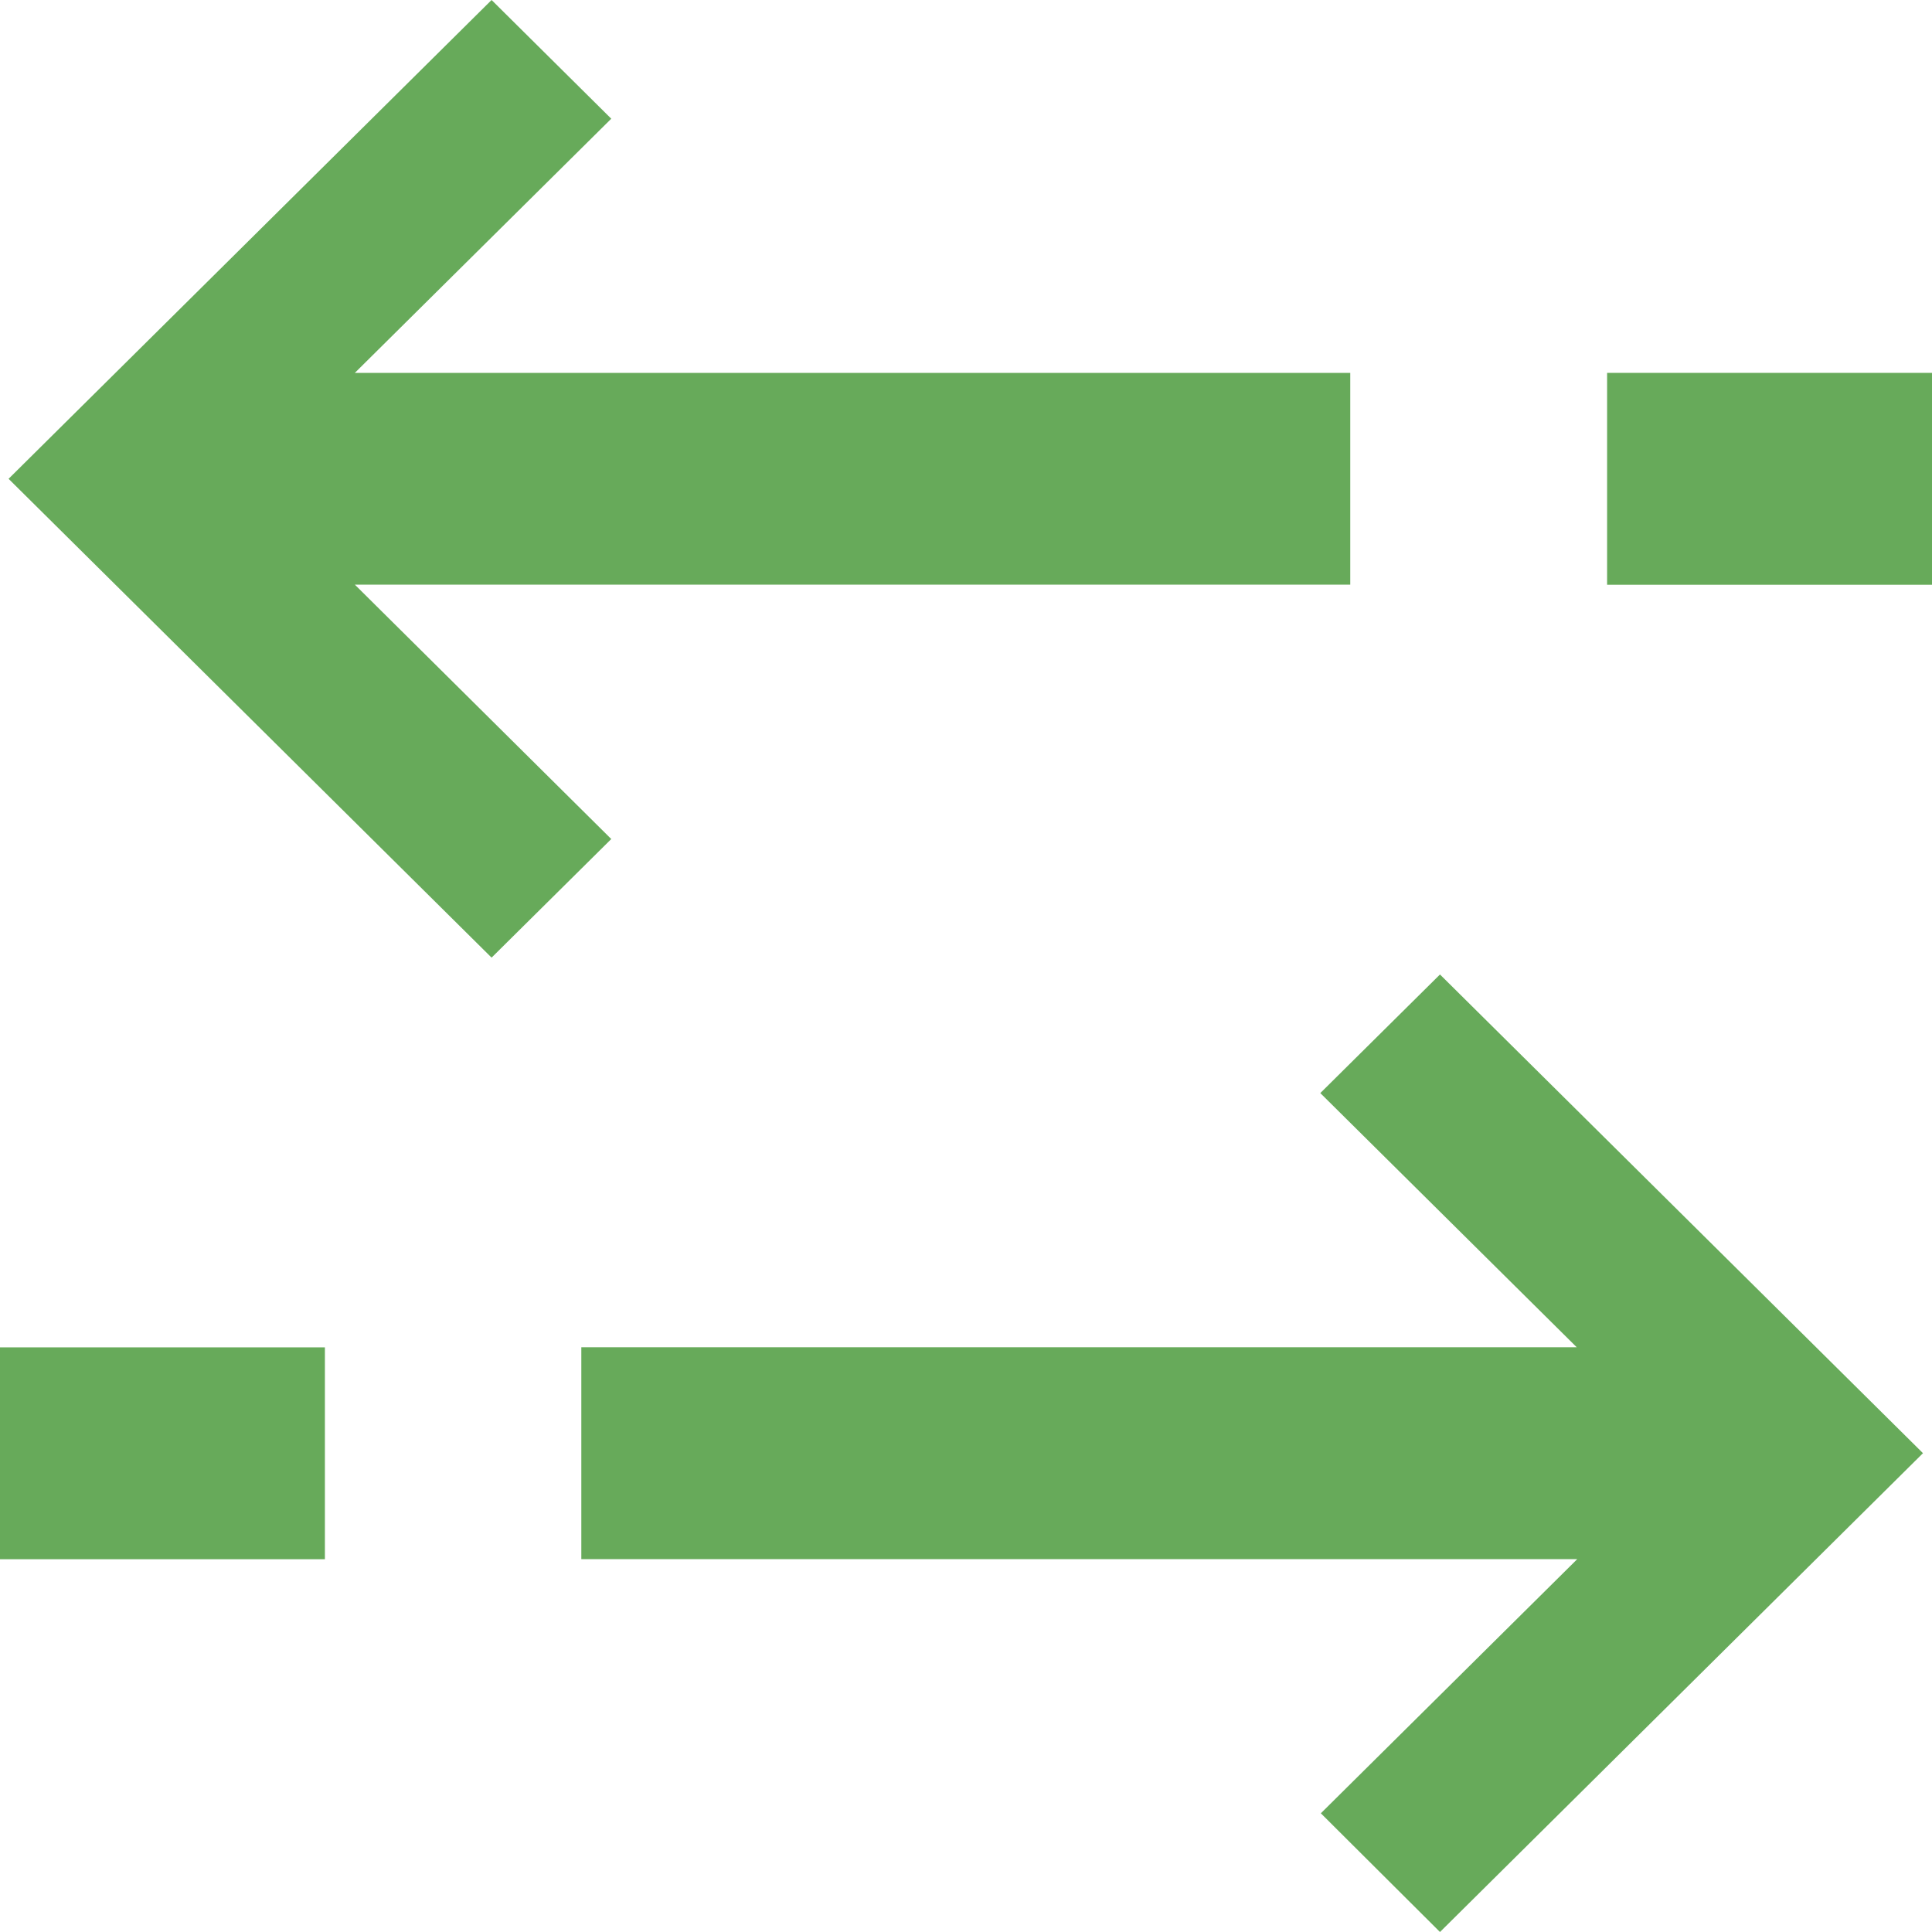
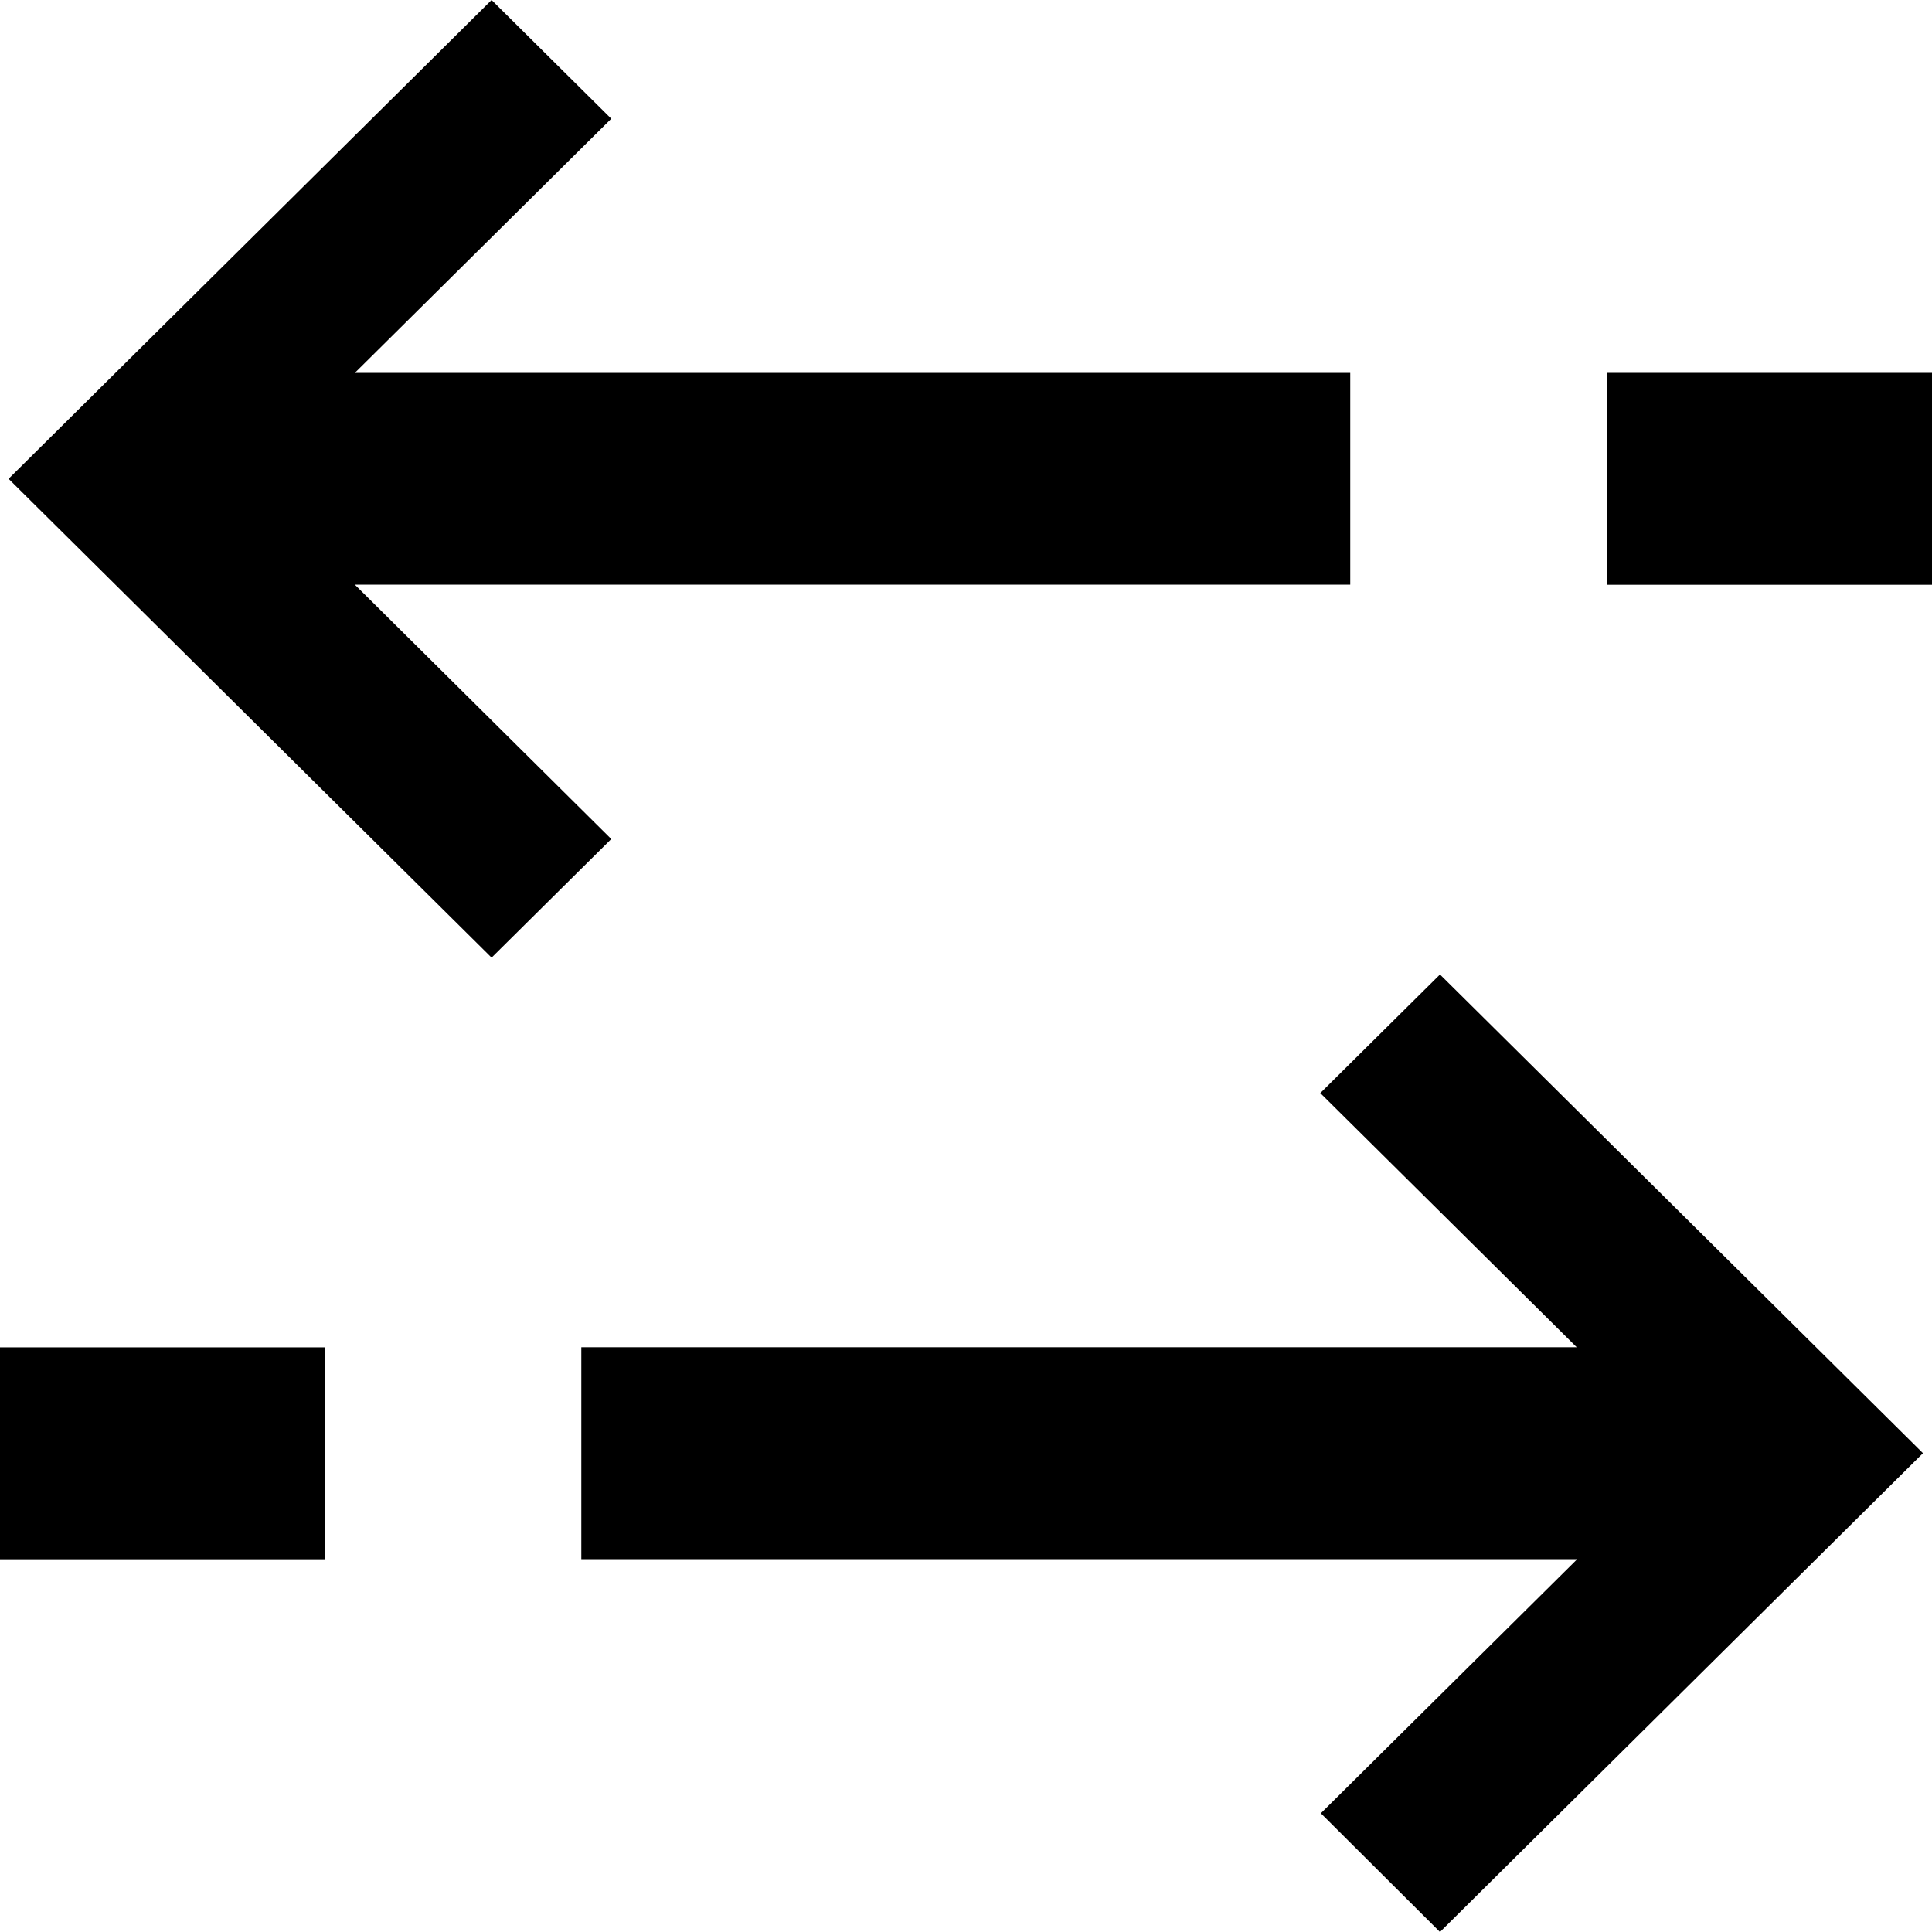
<svg xmlns="http://www.w3.org/2000/svg" width="18" height="18" viewBox="0 0 18 18">
  <defs>
-     <style>.a{fill:#67aa5a;}</style>
+     <style />
  </defs>
  <path class="a" d="M48,49.2l-1.115,1.105,2.389,2.368H40v1.974h9.279l-2.389,2.368L48,58.121l4.5-4.461h0Z" transform="translate(-34.584 -40.121)" />
  <rect class="a" width="3.027" height="1.974" transform="translate(0 12.553)" />
  <rect class="a" width="3.027" height="1.974" transform="translate(14.973 3.474)" />
  <path class="a" d="M29.826,31.647H39.1V29.674H29.826l2.389-2.368L31.1,26.2l-4.5,4.461h0l4.5,4.461,1.115-1.105Z" transform="translate(-26.52 -26.2)" />
</svg>
